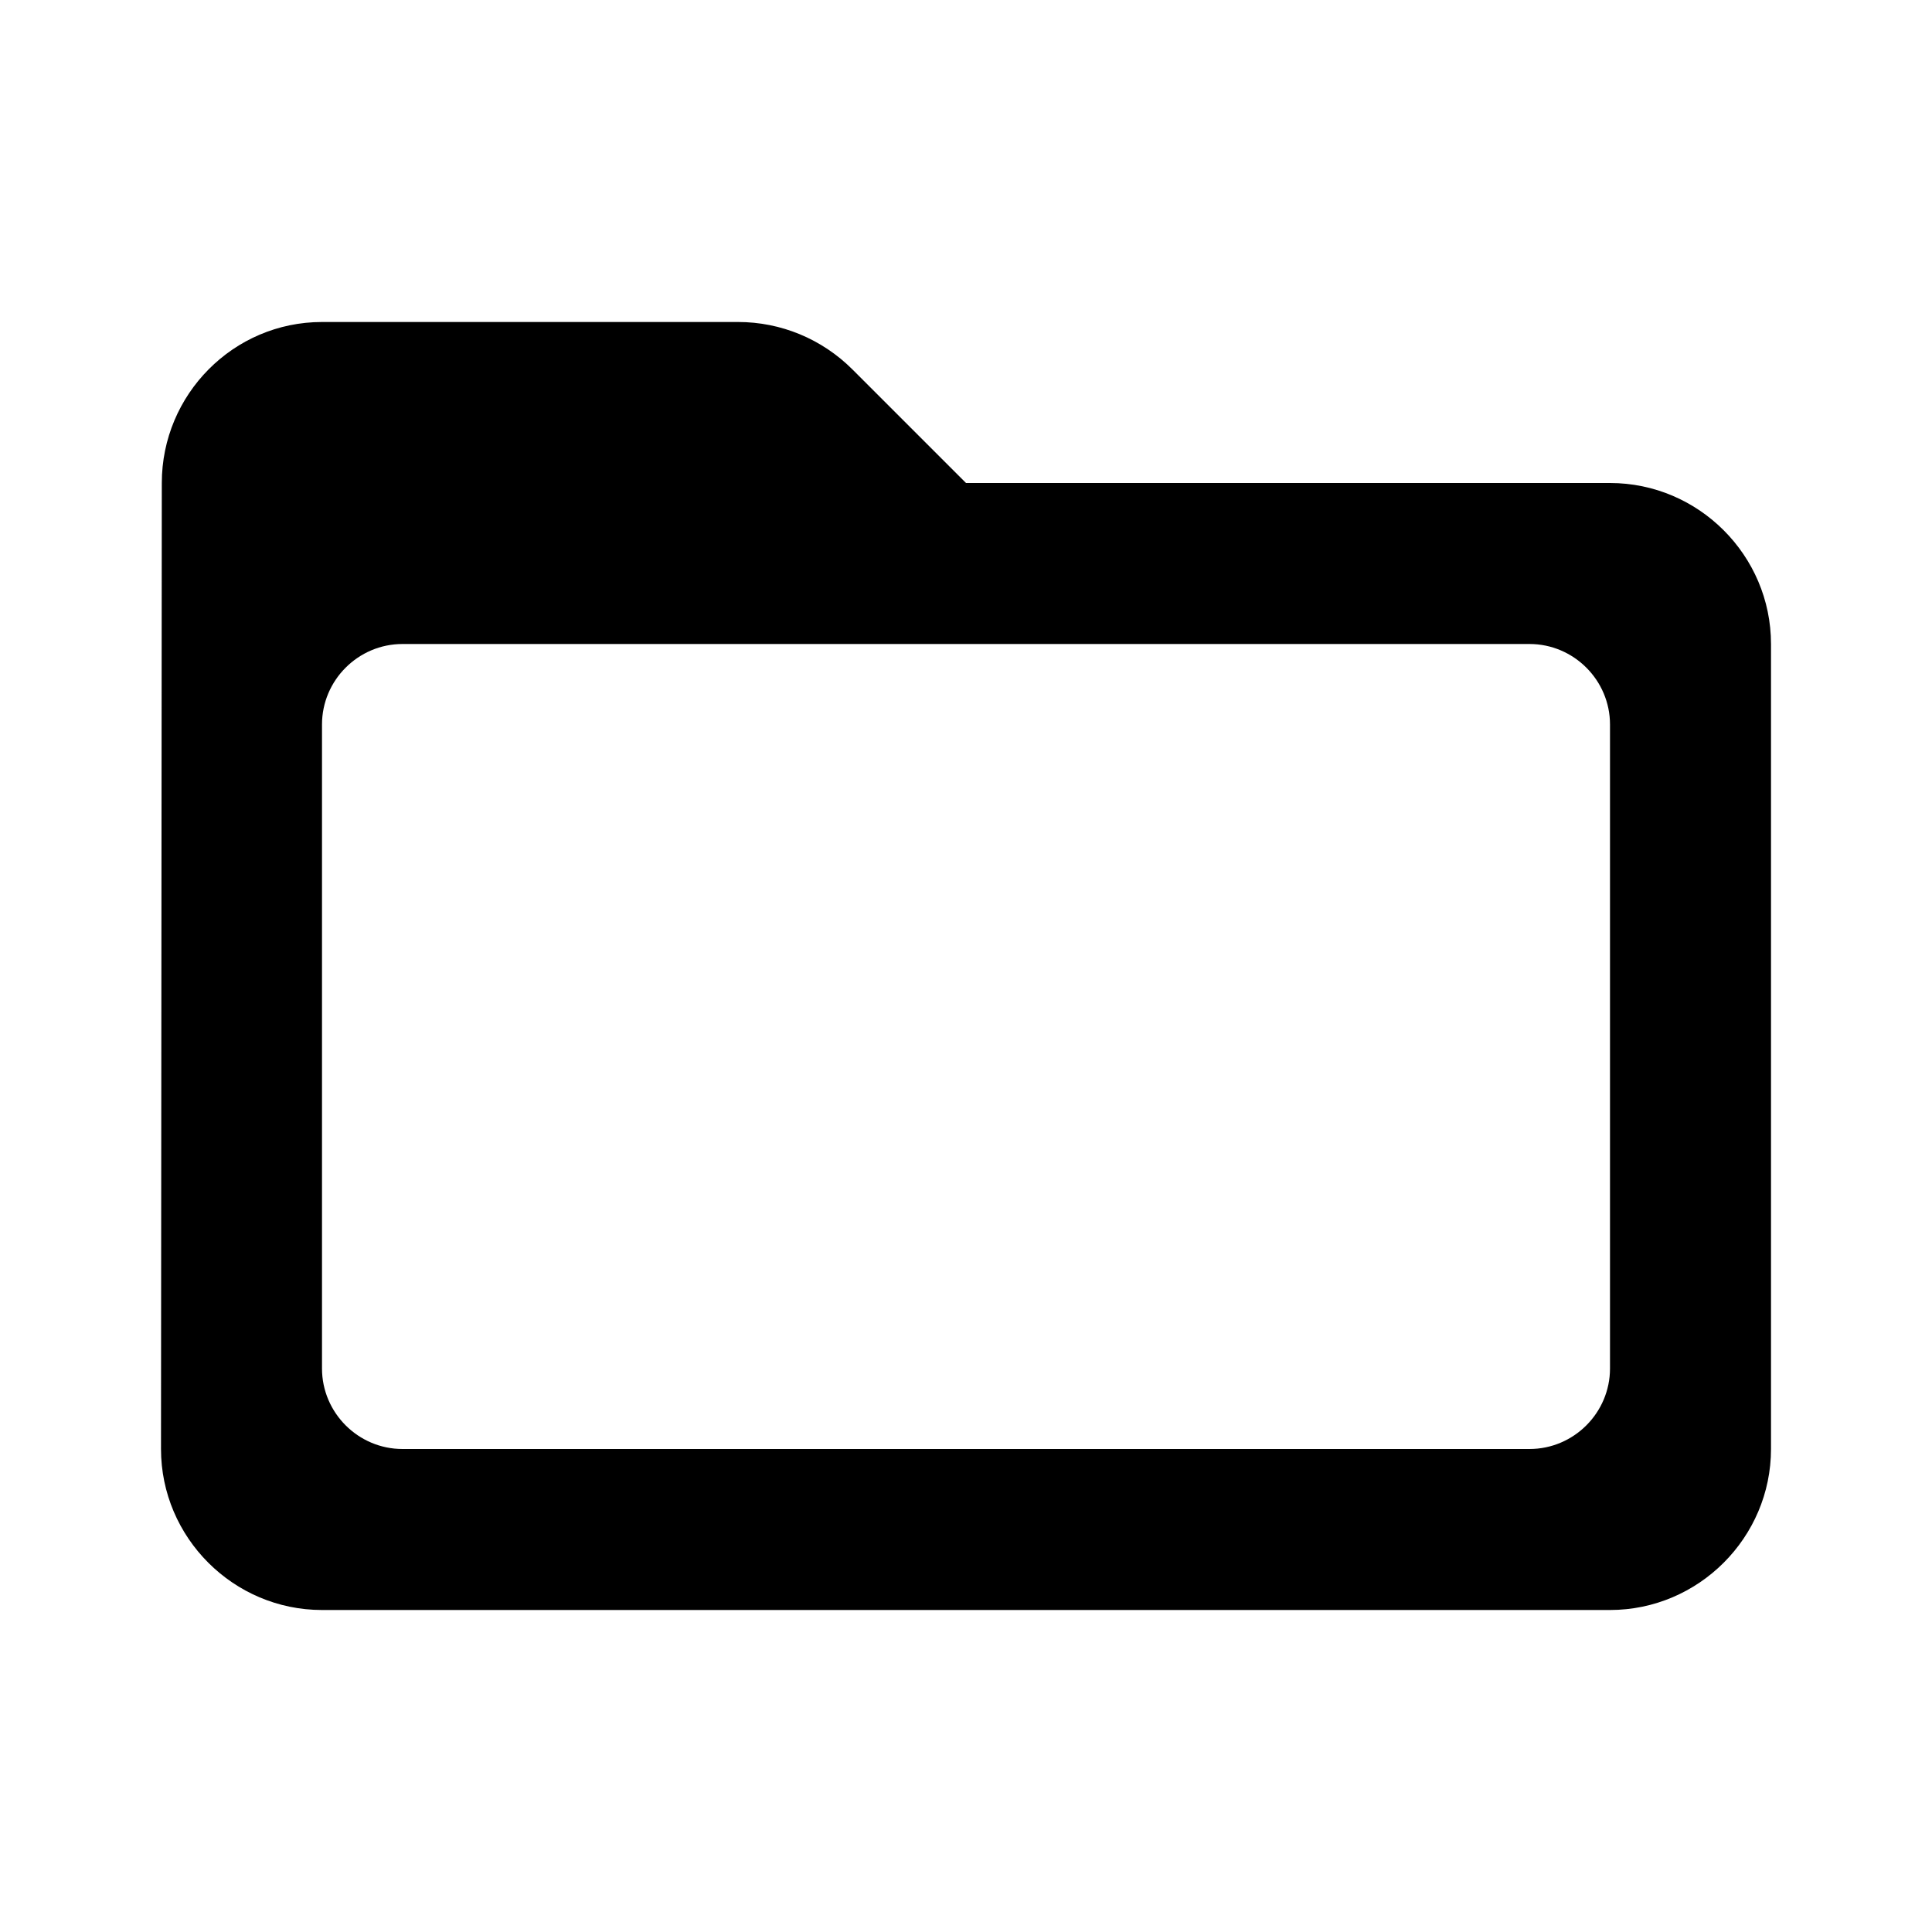
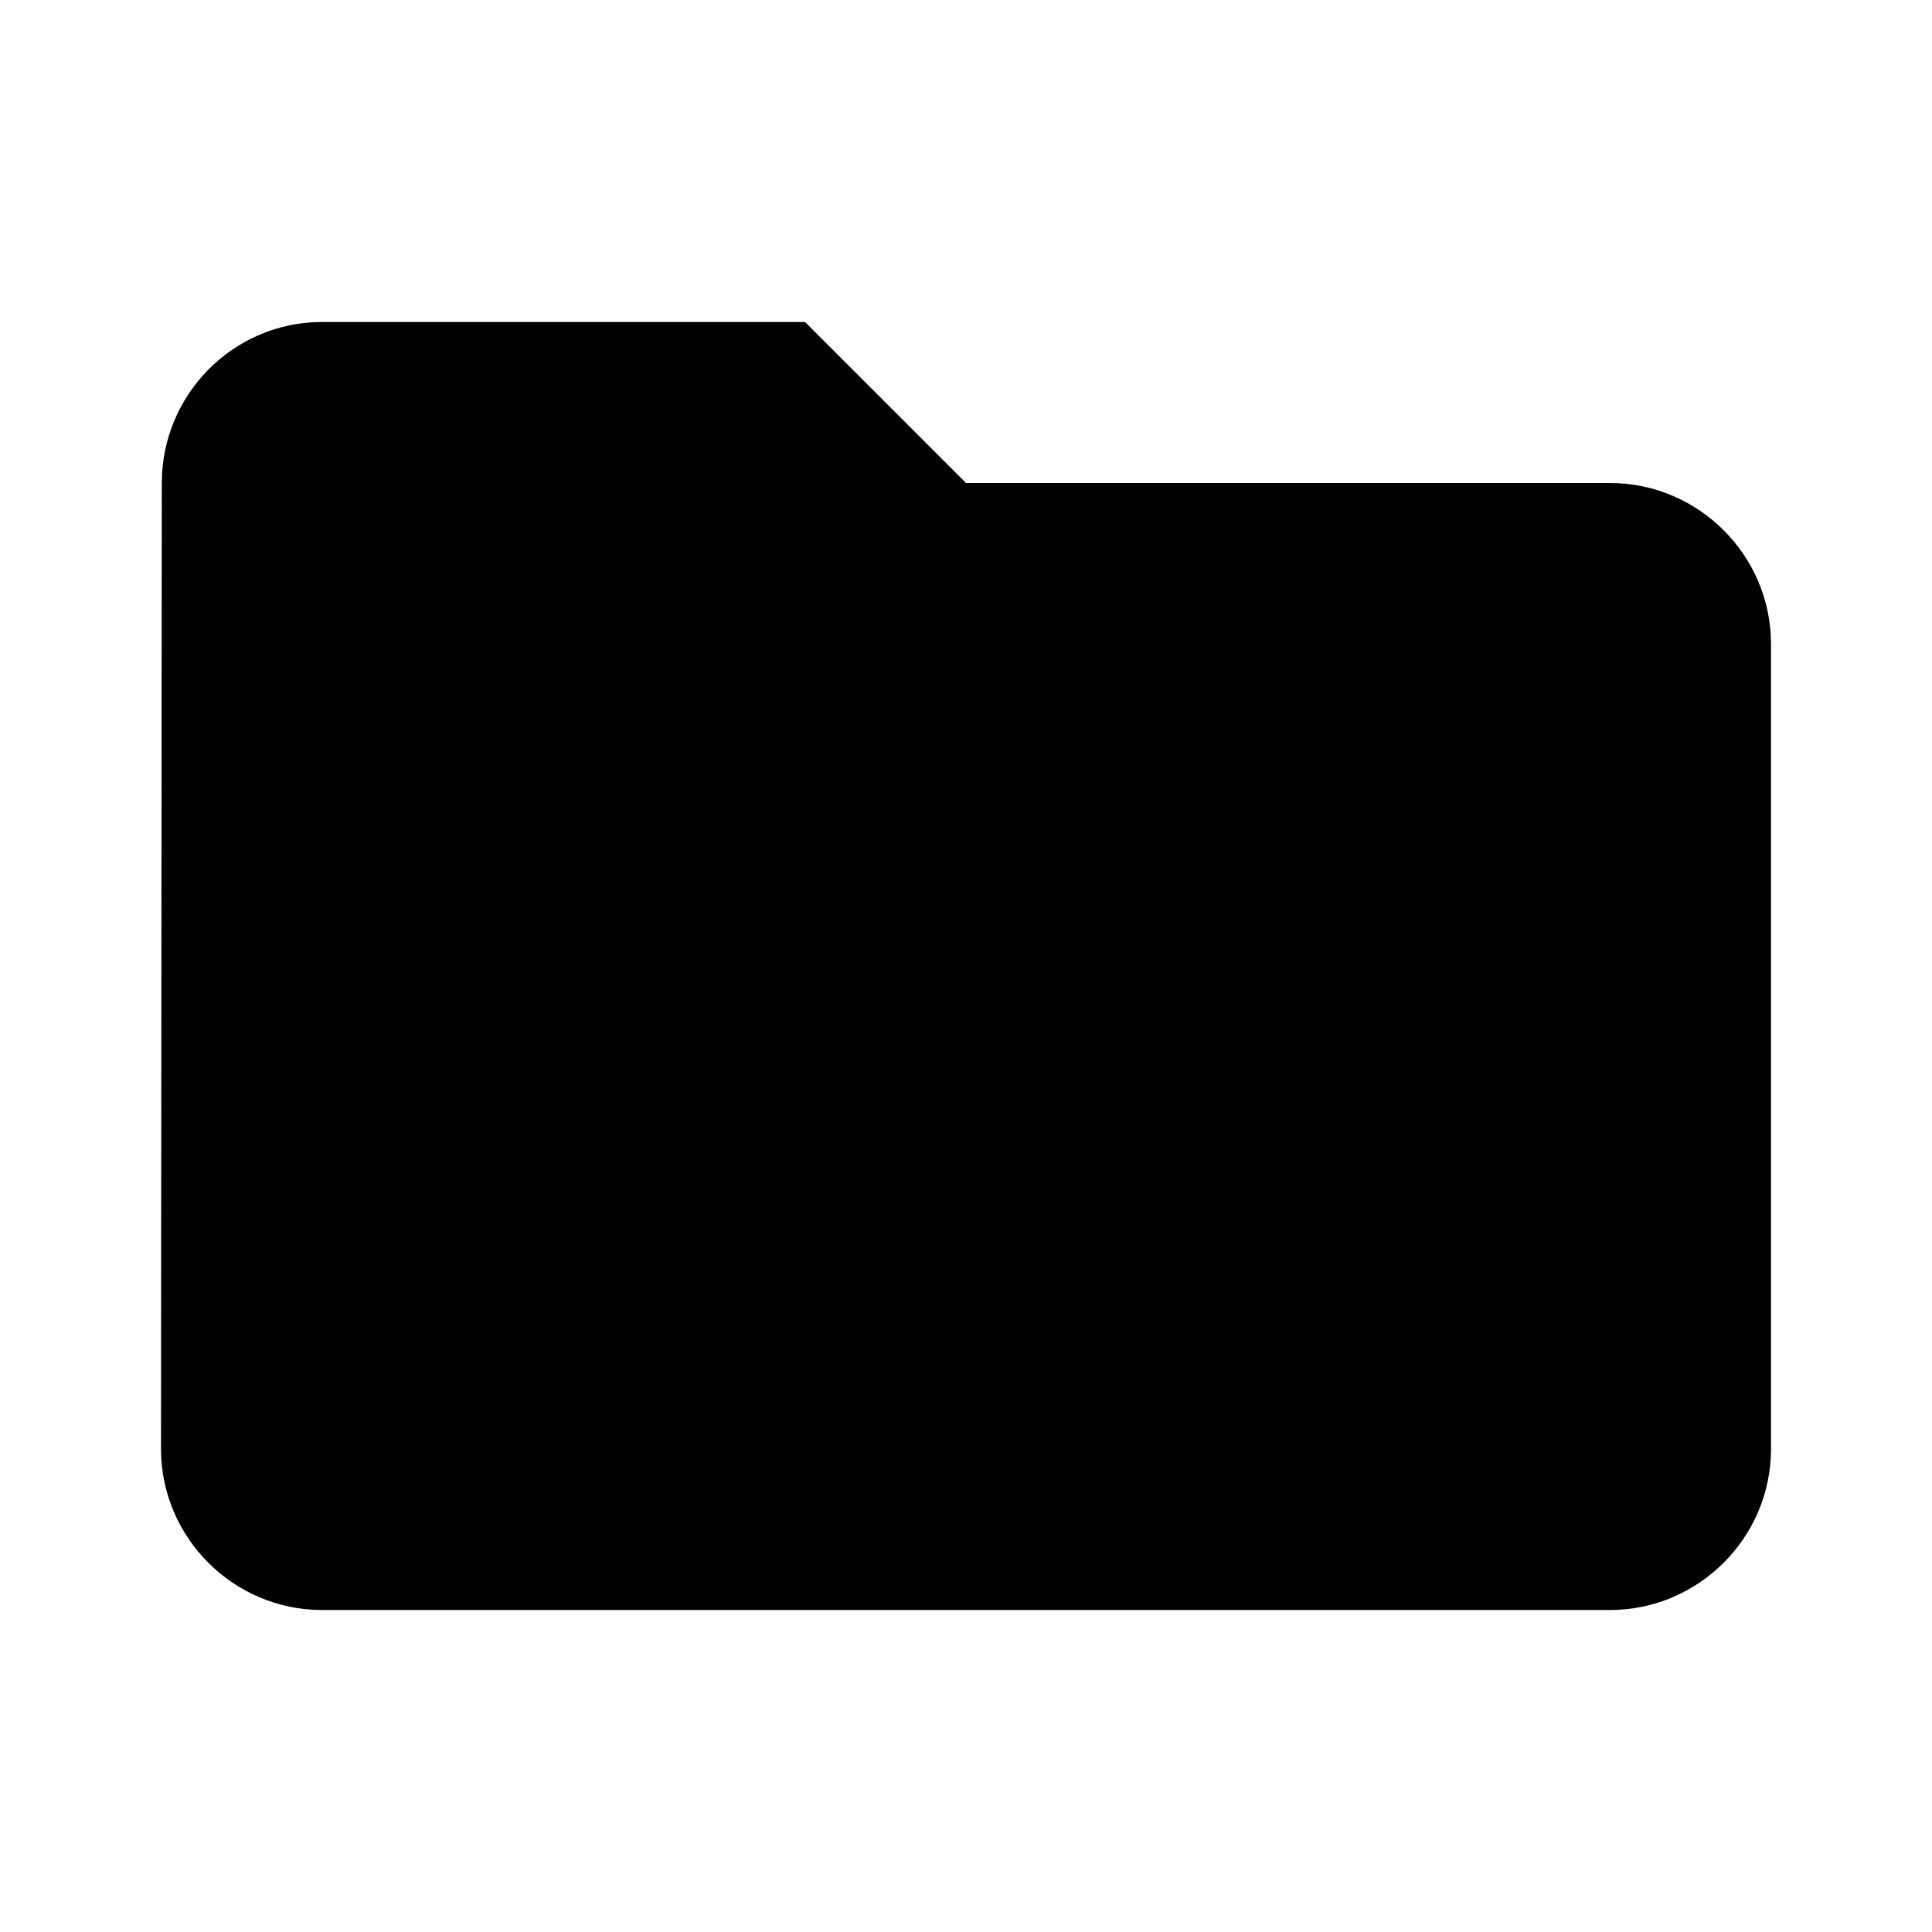
<svg xmlns="http://www.w3.org/2000/svg" width="24" height="24" viewBox="0 0 24 24">
-   <path fill="none" d="M0 0h24v24H0V0z" />
-   <path d="M20 6h-8l-1.41-1.41C10.21 4.21 9.7 4 9.17 4H4c-1.1 0-1.99.9-1.99 2L2 18c0 1.1.9 2 2 2h16c1.1 0 2-.9 2-2V8c0-1.1-.9-2-2-2zm-1 12H5c-.55 0-1-.45-1-1V9c0-.55.45-1 1-1h14c.55 0 1 .45 1 1v8c0 .55-.45 1-1 1z" />
+   <path d="M10 4H4c-1.1 0-1.99.9-1.99 2L2 18c0 1.1.9 2 2 2h16c1.1 0 2-.9 2-2V8c0-1.1-.9-2-2-2h-8l-2-2z" />
+   <path d="M0 0h24v24H0z" fill="none" />
</svg>
